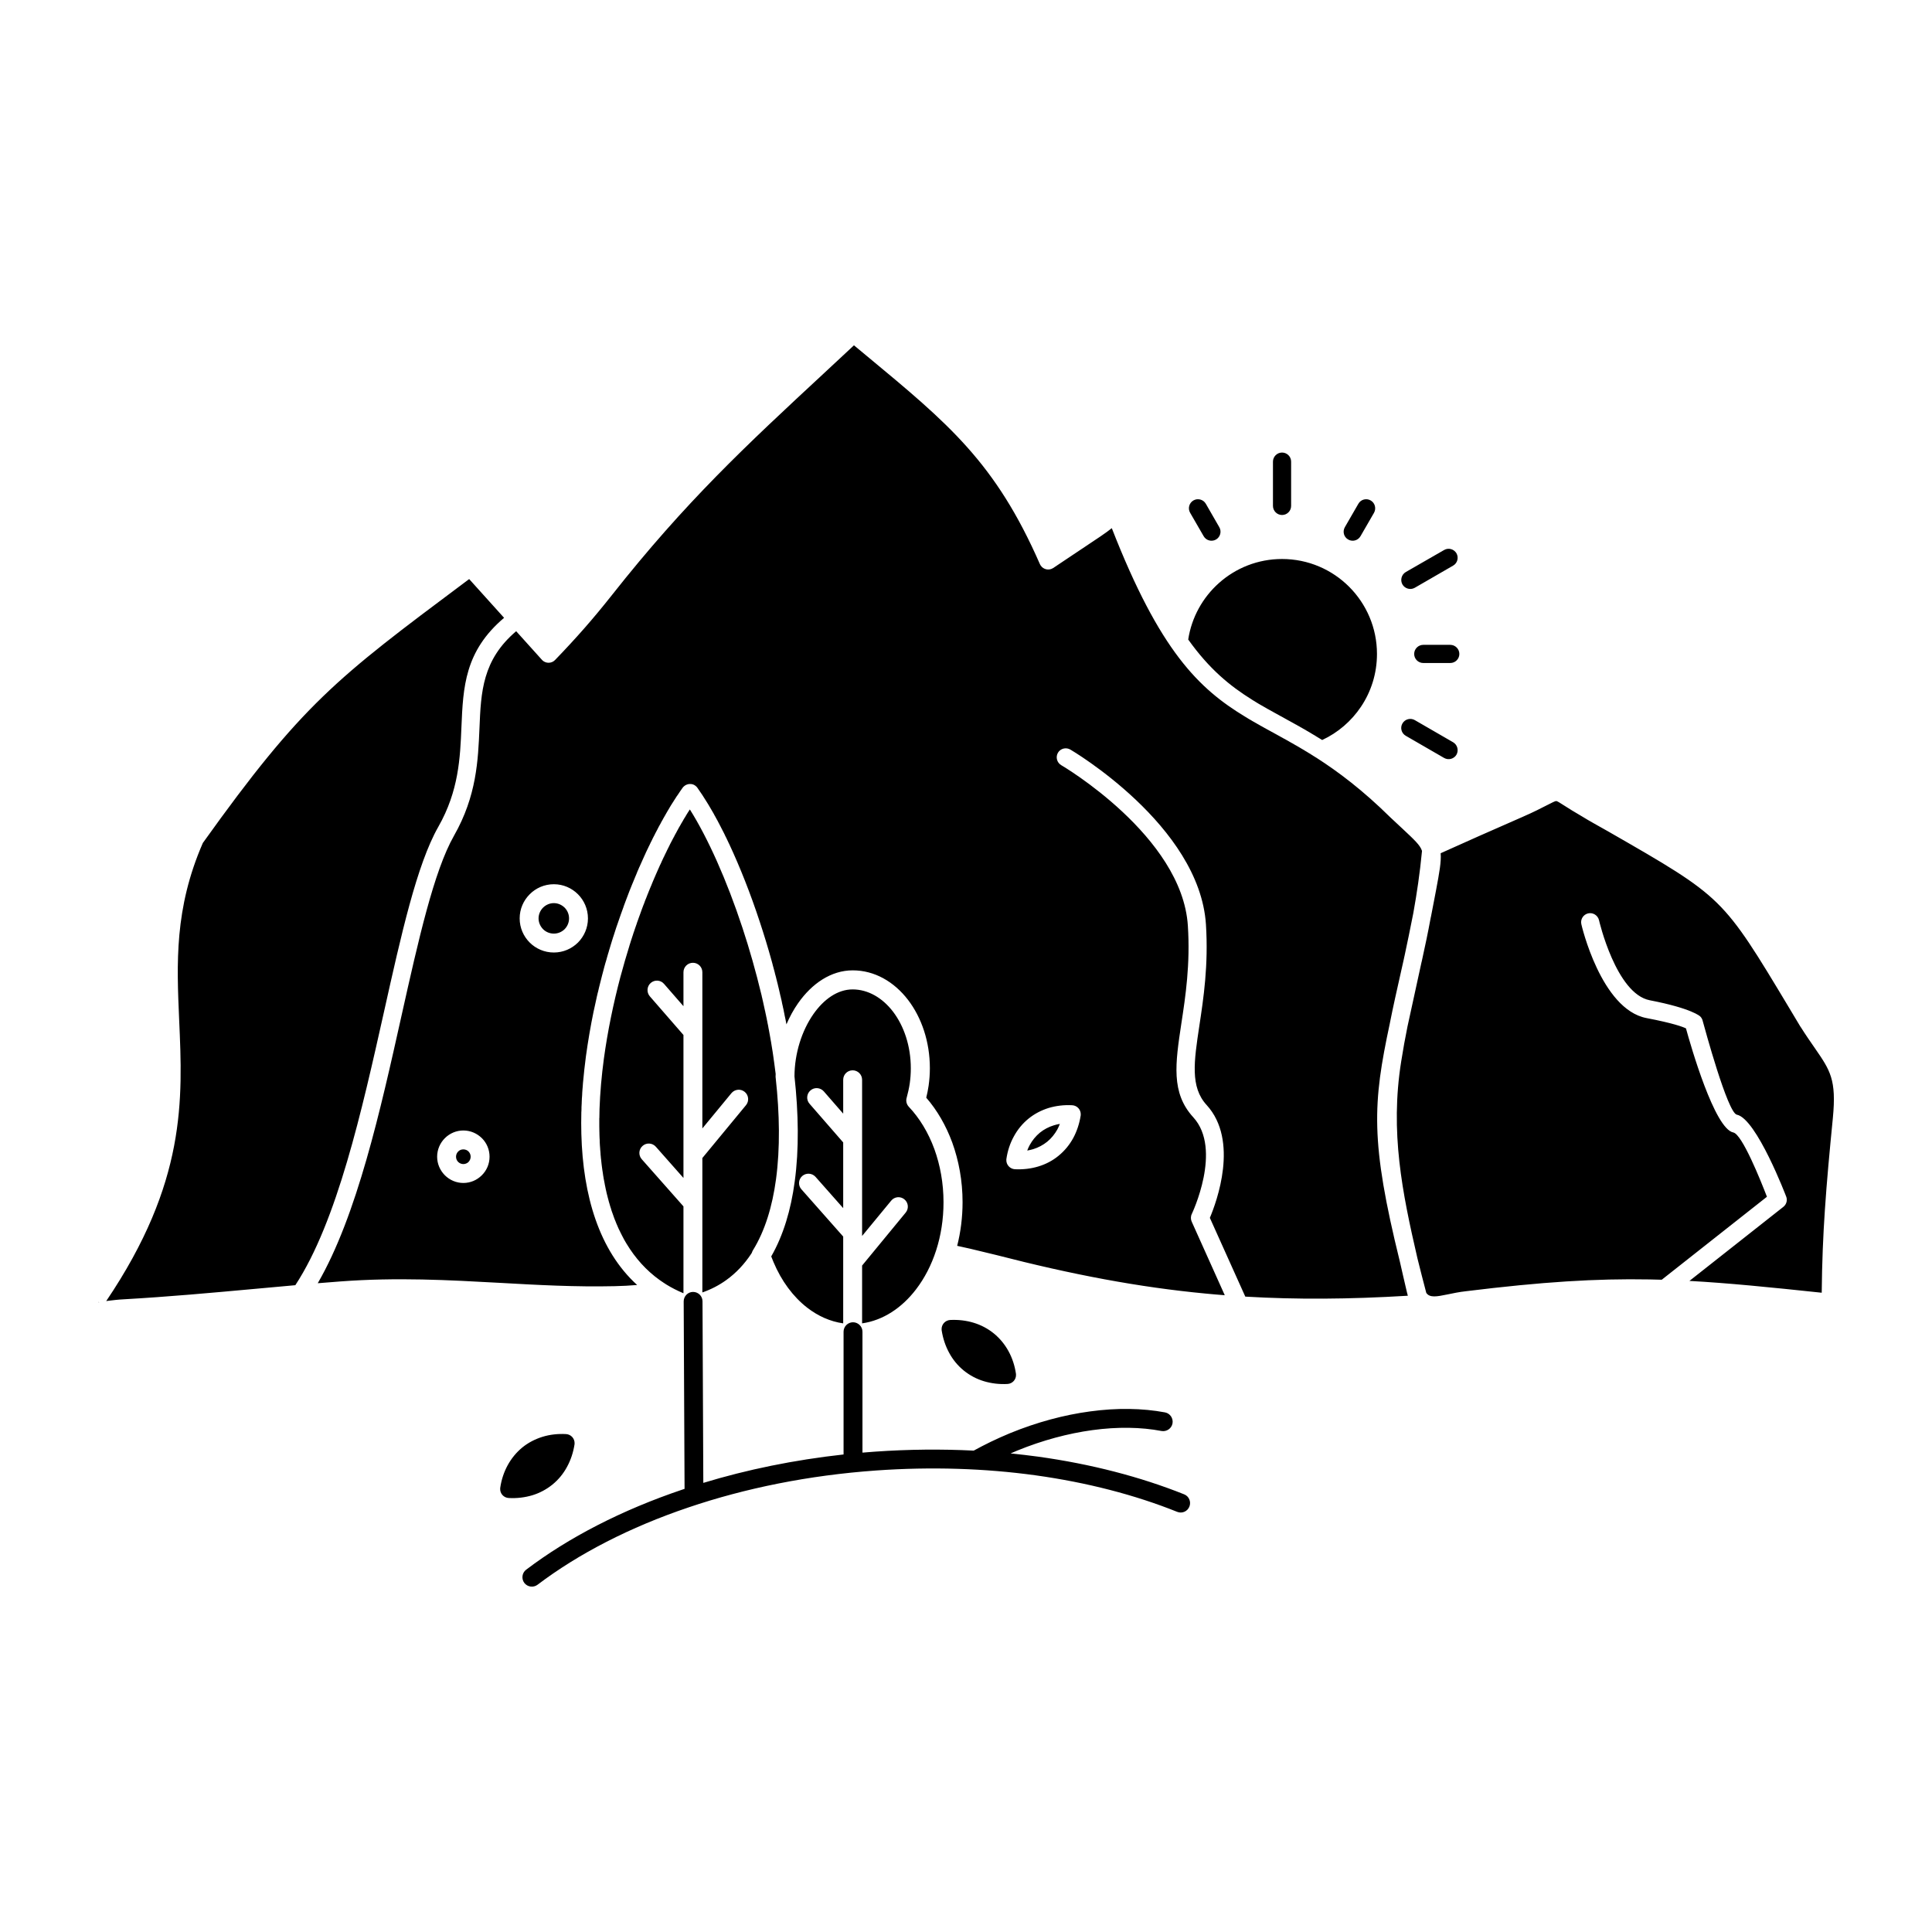
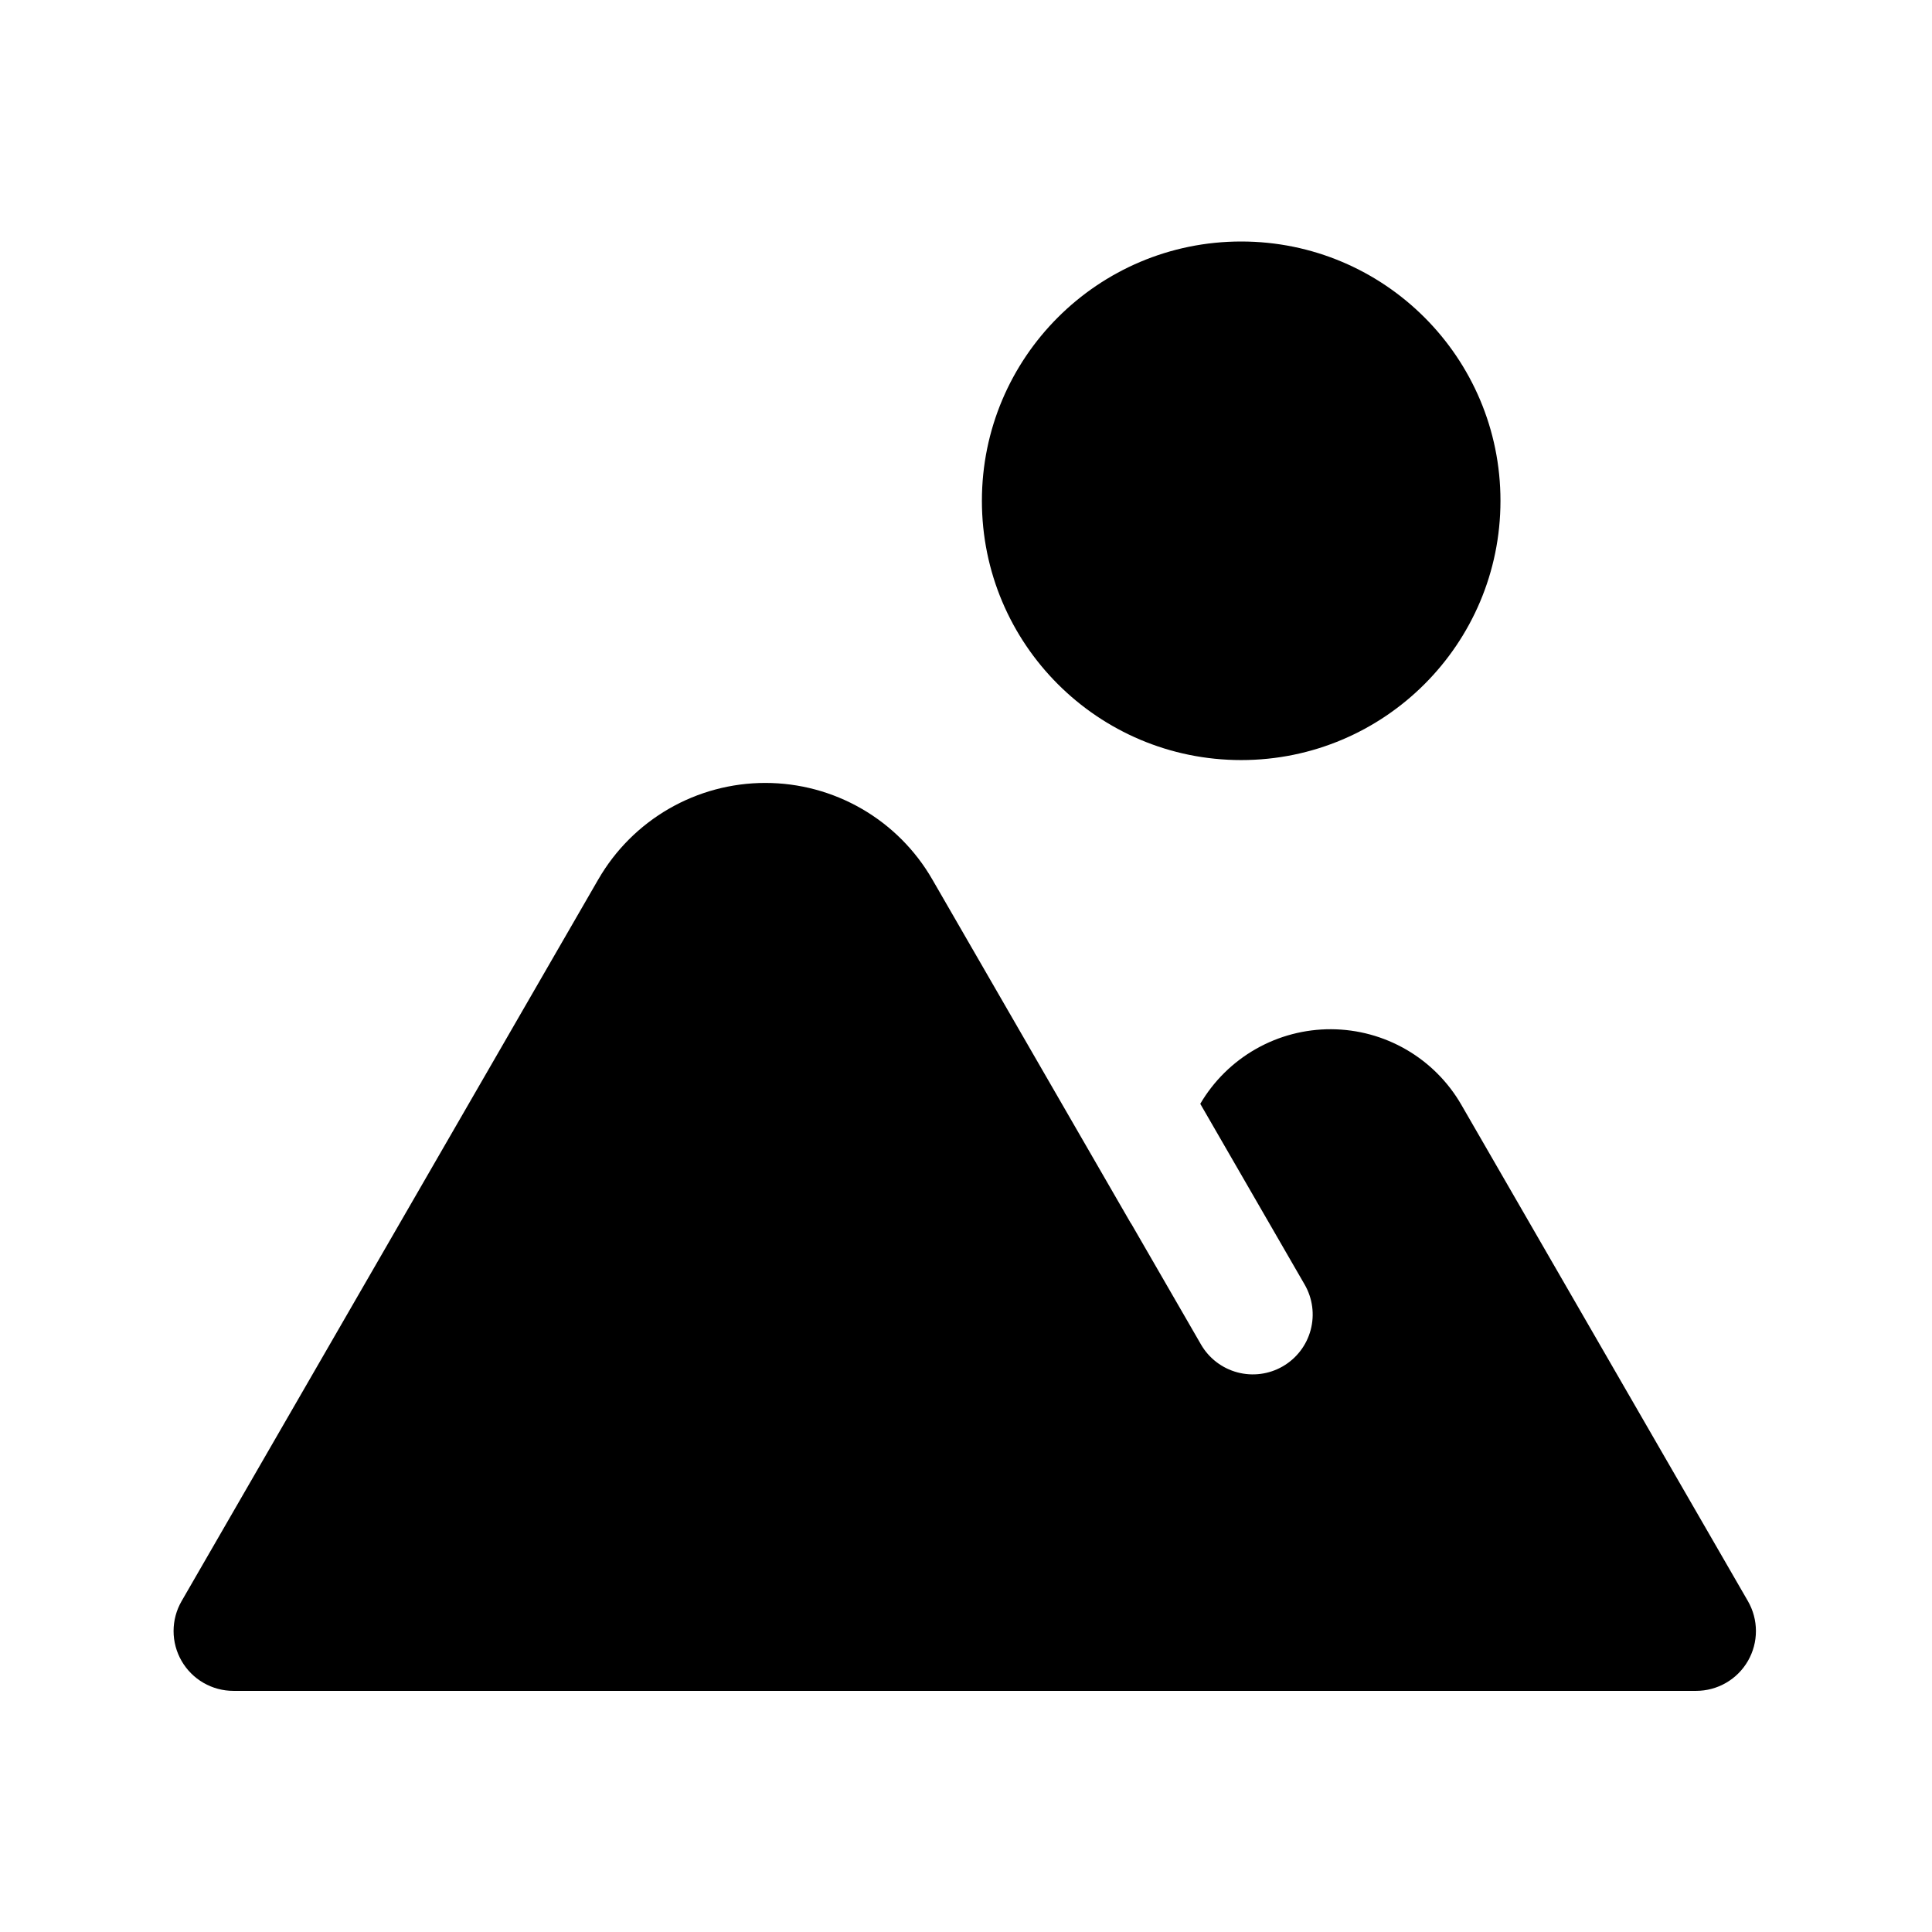
<svg xmlns="http://www.w3.org/2000/svg" width="512" height="512" viewBox="0 0 512 512" fill="none">
-   <path fill-rule="evenodd" clip-rule="evenodd" d="M477.119 272.065L474.321 267.39C465.401 252.523 460.922 245.07 455.033 239.298C449.126 233.507 441.496 229.126 426.16 220.323C423.832 218.993 421.347 217.662 419.078 216.254C417.2 215.178 415.831 214.298 414.775 213.632C413.346 212.713 412.662 212.282 412.408 212.282C412.114 212.282 411.371 212.674 409.942 213.397C408.495 214.141 406.5 215.177 403.448 216.507L391.886 221.594L381.792 226.112C381.969 228.421 381.44 231.238 380.579 235.854L380.169 238.006L379.23 242.877L379.152 243.209C378.428 247.161 377.627 250.916 376.804 254.652L376.726 254.966L376.706 255.044C375.963 258.506 375.259 261.694 374.612 264.648L373.087 271.631L373.009 271.984C372.403 274.977 371.835 278.067 371.327 281.315C368.353 299.997 371.581 315.94 375.63 333.448C376.335 336.304 377.116 339.356 377.978 342.623C378.898 343.993 380.814 343.601 383.514 343.054C385.021 342.741 386.683 342.388 388.444 342.193C408.789 339.689 422.971 338.809 437.153 339.063L440.381 339.142L468.257 317.154C466.556 312.732 461.666 300.565 459.337 300.115C454.368 299.118 448.069 277.15 446.798 272.533C445.957 272.122 443.453 271.164 436.313 269.795C424.262 267.467 419.079 245.009 419.079 244.951C418.766 243.66 419.568 242.368 420.859 242.055C422.15 241.762 423.442 242.564 423.754 243.855C423.754 243.895 428.254 263.359 437.213 265.081C448.462 267.253 450.594 269.364 450.594 269.384C450.927 269.718 451.142 270.128 451.24 270.578C451.729 272.339 457.832 294.913 460.277 295.401C465.502 296.438 473.365 317.116 473.384 317.174C473.736 318.153 473.384 319.229 472.602 319.834L447.718 339.455C457.989 340.021 468.923 341.117 482.774 342.585C482.852 334.584 483.146 327.561 483.616 320.598C484.125 312.949 484.847 305.222 485.728 296.262C486.707 286.09 485.024 283.664 480.974 277.795C479.859 276.191 478.568 274.332 477.16 272.103L477.119 272.065ZM339.755 148.14C333.338 148.14 327.47 150.545 323.028 154.517C318.763 158.312 315.791 163.575 314.89 169.482C320.466 177.307 325.923 181.767 331.831 185.445L332.007 185.562L332.476 185.836L332.809 186.051L333.612 186.54L333.787 186.638L334.023 186.775L334.433 187.01H334.453L334.844 187.244L335.117 187.4L335.256 187.478L335.666 187.712L335.783 187.791L336.076 187.948L336.468 188.163L336.507 188.183L336.918 188.417L337.152 188.534L337.347 188.651L337.758 188.885L337.837 188.924L338.189 189.12L338.521 189.296L339.05 189.59L339.205 189.688L339.479 189.825L339.909 190.06L340.223 190.236L340.32 190.295L340.38 190.315L340.517 190.413L340.673 190.492L340.751 190.531L340.829 190.57L340.985 190.668L341.142 190.746L341.162 190.766L341.299 190.844L341.592 191H341.613L341.769 191.098L341.925 191.176L342.023 191.235L342.238 191.353L342.415 191.451L342.434 191.471L342.572 191.53L342.729 191.628L342.866 191.706H342.886L343.042 191.804L343.198 191.883L343.296 191.942L343.355 191.981L343.532 192.059L343.687 192.157L343.747 192.177L343.846 192.255L344 192.33L344.176 192.428L344.332 192.506L344.488 192.605L344.605 192.683L344.644 192.703L344.977 192.879L345.055 192.918L345.133 192.978L345.798 193.349L345.935 193.427L345.974 193.447L346.13 193.545L346.288 193.643L346.385 193.702L346.64 193.839L346.796 193.938L346.835 193.957L346.972 194.036L347.97 194.642L348.146 194.74L348.654 195.033V195.054L350.396 196.11C354.562 194.173 358.123 191.102 360.666 187.307C363.347 183.317 364.912 178.504 364.912 173.301C364.912 166.356 362.094 160.076 357.556 155.519C352.998 150.956 346.699 148.14 339.755 148.14ZM199.24 332.023C199.299 331.789 199.396 331.592 199.513 331.377C202.702 326.231 204.678 319.757 205.656 312.48C206.752 304.342 206.615 295.187 205.578 285.758L205.538 285.347L205.559 284.604L205.206 281.905L205.187 281.748L205.011 280.535V280.476L204.737 278.599L204.717 278.5L204.326 276.075L204.267 275.762L204.208 275.449L204.149 275.078L203.778 273.023L203.758 272.925L203.64 272.339V272.3L203.523 271.654L203.386 271.028V270.969L203.269 270.402L203.249 270.304L203.151 269.776L203.112 269.62L203.013 269.15L202.974 268.935L202.876 268.524L202.758 267.918L202.739 267.879L202.602 267.254L202.191 265.375L202.073 264.887L202.053 264.749L201.896 264.123L201.857 263.889L201.758 263.497C200.311 257.473 198.629 251.545 196.77 245.911C192.603 233.254 187.595 222.103 182.822 214.514L182.568 214.885L182.392 215.179L182.314 215.277L182.079 215.669L181.942 215.884L181.825 216.079L181.591 216.491L181.513 216.608L181.337 216.881L181.083 217.311V217.331L180.633 218.095L180.594 218.154L180.202 218.858L180.104 219.014L179.851 219.445L179.753 219.64L179.616 219.895L179.362 220.344L179.323 220.443L178.873 221.245L178.638 221.715L178.442 222.067L177.64 223.593L177.562 223.749L177.406 224.082L176.701 225.49L176.682 225.549L176.27 226.391L176.192 226.547L175.958 227.055L175.84 227.27L175.468 228.073L175.409 228.19L175.234 228.6L174.999 229.11H174.98L174.569 230.048L174.51 230.166L173.728 231.945L173.571 232.317L173.337 232.845L173.318 232.923L173.102 233.392L172.906 233.881L172.867 233.96L172.652 234.507L172.495 234.879L172.417 235.056L172.182 235.622L172.085 235.876L171.948 236.189L171.733 236.756L171.674 236.873L171.283 237.891L171.048 238.457L170.873 238.908L170.833 239.045L170.618 239.611L170.481 239.944L170.383 240.199L170.168 240.785L170.09 240.98L169.953 241.373L169.737 241.959L169.717 242.037L169.521 242.565L169.326 243.093L169.306 243.152L169.091 243.759L168.954 244.15L168.875 244.345L168.679 244.952L168.582 245.225L168.464 245.557L168.21 246.301L168.054 246.77L167.839 247.376V247.397L167.134 249.567L167.075 249.763L166.82 250.565L166.781 250.682V250.721C165.979 253.284 165.216 255.906 164.511 258.546L164.452 258.742C162.555 265.901 161.029 273.276 160.032 280.572C159.425 285.072 159.033 289.551 158.877 293.933V294.09L158.837 296.28L158.818 296.378V297.181V297.376V298.002V298.472L158.837 299.548V299.607L158.858 300.388V300.623L158.877 301.171L158.897 301.699L158.917 301.933L158.937 302.696V302.755L158.976 303.46L159.034 304.223L159.074 304.869L159.093 304.967L159.152 305.731V305.926L159.211 306.474L159.251 306.962L159.29 307.217L159.368 307.96V307.98L159.447 308.684L159.486 308.997L159.545 309.429L159.623 310.015L159.644 310.152L159.76 310.877L159.859 311.601L159.937 312.012L159.976 312.305L160.113 312.99V313.01L160.25 313.714L160.289 313.968L160.387 314.419L160.524 315.103L160.68 315.789L160.7 315.906L160.837 316.472L160.935 316.845L161.013 317.158L161.033 317.256L161.189 317.823L161.365 318.508L161.424 318.703L161.561 319.153L161.58 319.232L161.756 319.818L161.971 320.464V320.524L162.166 321.11L162.381 321.697L162.4 321.756L162.596 322.304L162.616 322.382L162.85 323.008L162.909 323.165L163.105 323.634L163.261 324.026L163.34 324.241L163.613 324.847V324.867L163.867 325.454L163.984 325.709L164.024 325.787L164.317 326.374L164.376 326.511L164.435 326.628L164.729 327.215L164.787 327.332L165.022 327.782L165.198 328.115L165.315 328.349L165.628 328.896L165.961 329.464L166.079 329.659C168.368 333.434 171.263 336.682 174.843 339.245H174.863L174.961 339.323L175.879 339.948L175.997 340.026L176.251 340.183L176.271 340.203L176.447 340.32L176.467 340.341H176.487L176.506 340.36C177.954 341.26 179.499 342.043 181.123 342.727V319.703L170.07 307.203C169.151 306.166 169.249 304.582 170.286 303.682C171.303 302.762 172.887 302.861 173.807 303.897L181.124 312.172V274.28L172.204 264.029C171.304 262.972 171.421 261.388 172.458 260.488C173.494 259.589 175.079 259.686 175.979 260.743L181.124 266.65V257.652C181.124 256.263 182.258 255.148 183.628 255.148C185.017 255.148 186.132 256.263 186.132 257.652V299.045L193.839 289.695C194.72 288.638 196.304 288.482 197.36 289.362C198.417 290.222 198.573 291.807 197.712 292.863L186.131 306.889V342.511C188.478 341.691 190.571 340.595 192.449 339.245C195.071 337.366 197.281 334.999 199.1 332.241L199.198 332.065L199.24 332.023ZM133.589 163.73L124.337 153.46L123.261 154.262C89.106 179.79 80.146 186.5 53.756 223.394C46.186 240.765 46.831 255.339 47.477 270.226C48.436 291.451 49.394 313.322 28.15 344.796L28.717 344.718C29.872 344.581 31.221 344.405 32.825 344.327C44.798 343.641 55.909 342.625 67.059 341.607L78.267 340.59C89.359 323.649 95.892 294.364 101.761 268.151C106.319 247.71 110.467 229.106 116.159 219.11C121.577 209.602 121.95 200.819 122.282 192.74C122.732 182.08 123.143 172.572 133.589 163.73ZM146.774 234.33C149.278 234.33 151.527 235.348 153.171 236.99C154.794 238.614 155.812 240.883 155.812 243.386C155.812 245.889 154.794 248.14 153.171 249.783C151.527 251.407 149.278 252.425 146.774 252.425C144.27 252.425 142 251.407 140.377 249.783C138.733 248.139 137.717 245.889 137.717 243.386C137.717 240.883 138.734 238.633 140.377 236.99C142 235.348 144.27 234.33 146.774 234.33ZM122.791 299.59C124.708 299.59 126.43 300.372 127.701 301.624L127.76 301.682C128.992 302.934 129.736 304.657 129.736 306.534C129.736 308.452 128.972 310.192 127.701 311.444L127.642 311.504C126.39 312.735 124.688 313.499 122.791 313.499C120.894 313.499 119.152 312.716 117.901 311.465L117.842 311.405C116.61 310.134 115.846 308.432 115.846 306.534C115.846 304.638 116.629 302.896 117.881 301.643L117.94 301.584C119.191 300.352 120.913 299.59 122.791 299.59ZM266.71 307.102C267.022 304.969 267.687 302.955 268.686 301.155C269.664 299.355 270.955 297.77 272.558 296.46C274.143 295.169 275.962 294.231 277.899 293.624C279.875 293.037 281.968 292.782 284.12 292.899C285.45 292.958 286.468 294.073 286.409 295.403L286.389 295.638C286.057 297.77 285.392 299.785 284.413 301.604C283.434 303.385 282.143 304.969 280.539 306.28C278.955 307.591 277.136 308.53 275.199 309.117C273.222 309.723 271.11 309.958 268.959 309.86C267.648 309.782 266.631 308.667 266.689 307.356L266.71 307.102ZM376.844 225.527L376.805 225.39C376.317 223.942 374.732 222.475 371.739 219.677L368.452 216.607C361.117 209.369 354.641 204.517 348.813 200.781L348.695 200.722L348.342 200.488H348.322L347.031 199.666L346.972 199.646L346.855 199.568L346.678 199.451L346.523 199.373L346.484 199.334L346.13 199.119L346.071 199.098L345.955 199.02L345.759 198.902L345.642 198.825L345.583 198.786L345.407 198.687L345.231 198.57H345.191L345.036 198.472L344.859 198.374L344.76 198.296L344.682 198.257L344.506 198.159L344.33 198.042H344.31L344.154 197.943L343.978 197.845L343.879 197.787L343.782 197.727L343.604 197.629L343.449 197.53H343.428L343.252 197.432L343.076 197.334L343.017 197.295L342.899 197.217L342.724 197.119L342.587 197.041L342.547 197.021L342.37 196.923L342.195 196.825L342.155 196.805L342.018 196.727L341.842 196.629L341.725 196.569L341.686 196.53L341.509 196.432L341.334 196.334L341.313 196.313L341.158 196.235L340.981 196.137L340.883 196.078L340.805 196.039L340.649 195.941L340.473 195.843L340.297 195.765L340.12 195.667L340.06 195.628L339.944 195.569L339.787 195.471L339.631 195.392L339.611 195.373L339.435 195.294L339.279 195.195L339.22 195.157L339.103 195.097L338.926 194.999L338.808 194.94L338.77 194.901L338.593 194.823L338.437 194.725L338.398 194.705L337.752 194.353L337.596 194.275V194.255L337.126 194L336.853 193.862L336.658 193.746L336.208 193.511L336.13 193.452L335.738 193.257L335.386 193.042L335.287 193.003L334.837 192.748L334.661 192.649L334.388 192.493L333.939 192.259V192.239L333.488 191.985L333.234 191.848L333.039 191.73L332.588 191.476L332.529 191.437L332.138 191.221L331.825 191.045L331.708 190.967L331.276 190.713L331.12 190.635L330.827 190.458L330.397 190.185L329.966 189.93C317.7 182.496 307.352 172.539 294.637 139.969C293.893 140.555 292.915 141.299 291.623 142.16L279.103 150.531C278.008 151.256 276.521 150.963 275.778 149.847L275.582 149.494C263.807 122.597 251.423 112.326 229.631 94.27L226.306 91.512L218.598 98.691C197.51 118.254 181.763 132.885 162.161 157.71C159.638 160.899 157.231 163.794 154.845 166.513C152.439 169.252 149.877 172.031 147.099 174.906C146.18 175.865 144.654 175.885 143.714 174.965L136.79 167.277C127.83 174.886 127.458 183.396 127.067 192.923C126.696 201.549 126.304 210.958 120.318 221.464C114.978 230.853 110.889 249.105 106.41 269.155C100.815 294.272 94.595 322.169 84.206 340.068L90.154 339.598C105.275 338.463 118.91 339.227 132.447 339.969C142.483 340.537 152.478 341.084 162.865 340.85C164.92 340.811 166.915 340.694 168.851 340.537C158.757 331.362 154.493 316.848 154.062 300.493C154.003 298.576 154.023 296.62 154.062 294.664L154.082 294.508L154.102 293.822V293.392L154.161 292.296V292.119L154.2 291.278V291.18L154.259 290.417L154.279 290.064L154.299 289.556L154.358 288.714L154.436 287.853V287.814L154.495 286.993C154.71 284.646 154.964 282.279 155.278 279.912C155.825 275.94 156.509 271.931 157.332 267.939L157.351 267.88C157.606 266.706 157.86 265.552 158.114 264.398V264.359L158.31 263.539L158.389 263.185L158.526 262.677L158.721 261.816L158.936 260.956L159.582 258.393L159.816 257.533L160.032 256.691L160.188 256.105L160.266 255.831L160.501 254.99L160.521 254.951L160.755 254.148L160.853 253.777L160.99 253.306L161.186 252.622L161.245 252.466L161.479 251.624L161.538 251.468L161.871 250.333L161.989 249.962L162.224 249.179L162.243 249.14L162.497 248.318L162.595 248.045L162.771 247.497L163.299 245.853L163.318 245.794L163.71 244.68L163.788 244.445L164.474 242.469L164.513 242.352L165.257 240.298V240.259L165.648 239.202L165.765 238.889L166.783 236.208L166.861 236.013L167.585 234.213L167.703 233.94L168.387 232.276L168.543 231.905L168.661 231.632L168.915 230.986L168.955 230.888L169.189 230.361L169.385 229.891L169.463 229.734C169.835 228.894 170.207 228.072 170.578 227.25L170.696 226.977L170.852 226.645L171.126 226.038V226.018L171.4 225.452L171.576 225.08L171.694 224.845L171.967 224.259L172.026 224.161L172.261 223.672L172.457 223.241L172.535 223.104L172.828 222.517L172.906 222.34L173.102 221.949L173.356 221.461L173.396 221.401L173.669 220.834L173.806 220.58L173.962 220.287L174.256 219.738V219.718L174.53 219.191L174.706 218.858L174.823 218.662L175.117 218.135L175.156 218.037L175.391 217.606L175.626 217.214L175.684 217.077L175.978 216.569L176.075 216.392L176.271 216.059L176.525 215.61L176.545 215.571L176.838 215.062L176.975 214.827L177.131 214.573L177.425 214.085V214.065L177.698 213.614L177.874 213.321L177.991 213.145L178.285 212.675L178.344 212.597L178.383 212.538L178.423 212.479L178.462 212.401L178.501 212.341L178.54 212.282L178.579 212.223L178.619 212.145L178.658 212.086L178.698 212.027L178.738 211.968L178.777 211.909L178.817 211.85L178.856 211.791L178.876 211.771L178.896 211.712L178.936 211.653L178.975 211.593L179.015 211.535L179.054 211.476L179.094 211.416L179.133 211.357L179.153 211.318L179.173 211.297L179.212 211.22L179.251 211.16L179.291 211.101L179.331 211.042L179.37 210.983L179.41 210.924L179.449 210.885V210.865L179.508 210.806L179.547 210.747L179.586 210.688L179.626 210.629L179.666 210.57L179.705 210.511L179.745 210.452L179.784 210.393L179.824 210.333L179.864 210.275L179.903 210.215L179.943 210.156L179.982 210.097L180.022 210.038V210.018L180.062 209.979L180.101 209.919L180.141 209.86L180.18 209.801L180.219 209.742L180.258 209.683L180.298 209.624L180.318 209.604L180.338 209.565L180.377 209.506L180.417 209.447L180.456 209.408L180.496 209.349L180.536 209.29L180.575 209.231L180.615 209.192V209.172L180.654 209.113L180.694 209.054L180.734 209.015L180.773 208.955L180.813 208.896L180.852 208.837L180.891 208.778L180.931 208.738L180.97 208.68L181.01 208.64L181.049 208.601V208.581L181.089 208.542L181.129 208.503L181.168 208.464L181.227 208.425L181.267 208.386V208.366L181.306 208.346L181.346 208.307H181.366L181.406 208.268L181.445 208.229L181.504 208.19L181.544 208.17L181.603 208.131L181.642 208.111V208.091L181.701 208.071L181.741 208.051H181.76L181.8 208.012L181.858 207.992L181.897 207.972H181.917L181.957 207.952L182.016 207.932L182.075 207.912L182.134 207.892L182.173 207.871L182.232 207.852L182.291 207.832H182.35L182.409 207.812H182.468V207.792H182.527H182.585L182.625 207.771H182.644H182.684H182.743H182.802C183.31 207.752 183.819 207.869 184.25 208.202C184.484 208.358 184.661 208.554 184.817 208.769C185.698 210.001 186.578 211.351 187.477 212.819L187.615 213.053L187.752 213.268L188.554 214.637L188.828 215.108L189.102 215.577L189.239 215.831L189.357 216.066L189.63 216.536V216.556L189.904 217.044L190.041 217.298L190.178 217.533L190.432 218.042L190.452 218.062L190.705 218.551L190.842 218.824L190.979 219.079L191.233 219.587L191.253 219.607L191.507 220.116L191.664 220.41L191.782 220.644L192.056 221.192V221.212L192.31 221.74L192.466 222.033L193.112 223.402L193.268 223.715C196.124 229.838 198.902 236.841 201.367 244.353C202.482 247.718 203.538 251.181 204.516 254.721L204.634 255.152L204.751 255.582V255.621L205.319 257.715L205.339 257.832L205.417 258.145L205.535 258.576L205.633 258.928L205.653 259.006L205.75 259.437L205.868 259.868L205.907 260.044L205.966 260.298L206.083 260.729L206.182 261.16L206.455 262.294L206.494 262.471L206.593 262.901L206.69 263.332L206.71 263.41L206.788 263.782L206.906 264.212L206.964 264.525L207.004 264.642L207.102 265.073L207.199 265.522L207.219 265.659L207.278 265.953L207.376 266.384L207.474 266.775V266.835L207.572 267.266L207.67 267.696L207.709 267.911L207.748 268.145L207.846 268.577V268.616L207.924 269.026L207.983 269.319L208.101 269.848V269.907L208.14 270.024L208.199 270.337L208.277 270.729V270.768L208.414 271.433V271.472C209.274 269.457 210.311 267.56 211.505 265.858C215.183 260.615 220.269 257.153 225.981 257.153C231.752 257.153 236.936 260.146 240.653 264.998C244.213 269.653 246.424 276.051 246.424 283.073C246.424 284.658 246.307 286.203 246.091 287.728C245.935 288.804 245.719 289.861 245.465 290.898C248.341 294.203 250.688 298.253 252.352 302.772C254.093 307.584 255.09 312.944 255.09 318.578C255.09 322.628 254.581 326.52 253.662 330.159L257.183 330.941L263.991 332.585C284.159 337.788 301.804 341.133 319.567 342.815C321.249 342.972 322.912 343.128 324.575 343.246L315.811 323.742C315.537 323.117 315.517 322.392 315.831 321.728C315.851 321.689 324.027 304.591 316.222 296.082C310.295 289.607 311.469 281.86 313.073 271.219C314.17 264.078 315.46 255.549 314.795 245.319C313.27 221.532 281.305 202.81 281.227 202.772C280.092 202.106 279.701 200.62 280.366 199.485C281.031 198.35 282.499 197.979 283.653 198.643C283.751 198.703 317.886 218.674 319.589 245.006C320.274 255.804 318.943 264.587 317.828 271.923C316.42 281.274 315.383 288.062 319.765 292.834C328.411 302.283 322.406 318.52 320.625 322.745L330.016 343.618C343.591 344.42 357.56 344.322 373.091 343.383L372.857 342.483L371.878 338.278L370.998 334.424C363.095 302.381 363.78 292.444 368.317 271.219L368.356 271.023V271.004C369.237 266.563 370.196 262.358 371.134 258.17L372.034 254.16L372.112 253.789V253.75L372.209 253.358C372.953 249.915 373.716 246.16 374.538 242.011L374.576 241.796C375.475 236.795 376.277 231.455 376.844 225.527ZM149.63 240.531C148.887 239.807 147.89 239.338 146.775 239.338C145.66 239.338 144.642 239.808 143.918 240.531C143.194 241.256 142.725 242.271 142.725 243.386C142.725 244.501 143.195 245.499 143.918 246.243C144.642 246.966 145.66 247.416 146.775 247.416C147.89 247.416 148.888 246.966 149.63 246.243C150.354 245.499 150.804 244.501 150.804 243.386C150.804 242.271 150.354 241.256 149.63 240.531ZM124.18 305.164C123.827 304.812 123.339 304.598 122.791 304.598C122.263 304.598 121.793 304.793 121.46 305.125L121.421 305.164C121.068 305.517 120.853 306.006 120.853 306.533C120.853 307.062 121.049 307.531 121.381 307.884L121.401 307.904C121.772 308.276 122.262 308.491 122.79 308.491C123.318 308.491 123.788 308.276 124.14 307.963L124.16 307.924C124.513 307.571 124.727 307.083 124.727 306.534C124.727 306.026 124.531 305.537 124.199 305.204L124.18 305.164ZM272.891 303.443C272.636 303.892 272.421 304.402 272.226 304.91C272.754 304.812 273.283 304.695 273.811 304.539C275.141 304.127 276.413 303.463 277.527 302.562C278.623 301.663 279.523 300.547 280.208 299.315C280.463 298.845 280.678 298.357 280.873 297.847C280.325 297.926 279.798 298.063 279.288 298.22C277.939 298.63 276.687 299.276 275.572 300.175C274.476 301.096 273.576 302.191 272.891 303.443ZM267.257 358.061C268.255 359.879 268.92 361.895 269.233 364.028L269.253 364.262C269.331 365.592 268.295 366.707 266.984 366.766C264.832 366.883 262.719 366.629 260.763 366.041C258.806 365.455 257.007 364.496 255.402 363.205C253.798 361.894 252.508 360.31 251.549 358.53C250.551 356.711 249.886 354.695 249.554 352.563L249.534 352.328C249.475 350.998 250.492 349.883 251.822 349.806C253.974 349.707 256.068 349.943 258.043 350.549C259.981 351.136 261.799 352.094 263.384 353.385C264.988 354.695 266.278 356.28 267.257 358.061ZM132.572 394.25C132.885 392.119 133.55 390.104 134.548 388.285C135.526 386.504 136.817 384.92 138.402 383.608C139.986 382.317 141.805 381.379 143.762 380.771C145.719 380.166 147.831 379.931 149.983 380.047C151.313 380.107 152.331 381.222 152.272 382.552L152.253 382.786C151.92 384.919 151.255 386.932 150.257 388.753C149.299 390.533 148.007 392.118 146.403 393.428C144.799 394.72 143 395.677 141.062 396.265C139.086 396.851 136.974 397.106 134.822 396.988C133.511 396.929 132.474 395.816 132.552 394.484L132.572 394.25ZM204.384 332.963L204.971 334.43C207.083 339.477 210.194 343.663 213.93 346.558C216.786 348.769 220.014 350.216 223.456 350.705V327.7L212.384 315.179C211.465 314.162 211.563 312.577 212.599 311.658C213.636 310.759 215.202 310.856 216.121 311.874L223.456 320.167V302.757L214.536 292.507C213.617 291.47 213.734 289.886 214.77 288.986C215.807 288.067 217.392 288.184 218.312 289.22L223.457 295.128V286.149C223.457 284.76 224.572 283.645 225.961 283.645C227.33 283.645 228.465 284.76 228.465 286.149V327.543L236.172 318.192C237.032 317.116 238.617 316.96 239.673 317.839C240.75 318.719 240.886 320.284 240.026 321.34L228.465 335.386V350.703C233.981 349.92 238.989 346.635 242.764 341.685C247.264 335.816 250.041 327.678 250.041 318.621C250.041 313.555 249.161 308.781 247.616 304.517C246.011 300.134 243.683 296.3 240.847 293.308C240.222 292.642 240.026 291.723 240.279 290.902C240.612 289.689 240.905 288.398 241.101 287.067C241.277 285.815 241.375 284.485 241.375 283.116C241.375 277.208 239.556 271.887 236.641 268.072C233.863 264.453 230.069 262.204 225.94 262.204C221.989 262.204 218.312 264.807 215.553 268.758C212.482 273.159 210.565 279.164 210.545 285.248C211.622 295.029 211.777 304.576 210.604 313.144C209.607 320.619 207.593 327.367 204.384 332.963ZM337.348 122.337C337.348 121.007 338.444 119.932 339.755 119.932C341.085 119.932 342.16 121.007 342.16 122.337V134.074C342.16 135.404 341.085 136.48 339.755 136.48C338.443 136.48 337.348 135.404 337.348 134.074V122.337ZM385.1 196.713C386.234 197.377 386.625 198.845 385.981 199.998C385.315 201.133 383.848 201.524 382.694 200.859L372.542 194.99C371.388 194.326 370.996 192.858 371.661 191.724C372.327 190.57 373.794 190.177 374.947 190.843L385.1 196.713ZM382.713 145.753C383.848 145.088 385.315 145.498 385.981 146.633C386.626 147.787 386.234 149.254 385.081 149.901L374.928 155.769C373.794 156.415 372.327 156.024 371.661 154.889C371.015 153.735 371.407 152.268 372.542 151.602L382.713 145.753ZM315.399 135.894C314.734 134.759 315.126 133.292 316.259 132.627C317.413 131.961 318.881 132.354 319.546 133.488L323.126 139.709C323.791 140.843 323.399 142.311 322.265 142.975C321.111 143.641 319.644 143.249 318.979 142.095L315.399 135.894ZM384.337 170.891C385.667 170.891 386.742 171.987 386.742 173.297C386.742 174.627 385.667 175.703 384.337 175.703H377.177C375.846 175.703 374.771 174.627 374.771 173.297C374.771 171.986 375.846 170.891 377.177 170.891H384.337ZM359.981 133.507C360.627 132.354 362.093 131.961 363.248 132.627C364.383 133.273 364.773 134.739 364.129 135.894L360.549 142.095C359.883 143.249 358.416 143.641 357.282 142.975C356.129 142.33 355.736 140.863 356.402 139.709L359.981 133.507ZM258.043 384.43C259.471 383.648 260.978 382.866 262.543 382.103C264.166 381.321 265.868 380.557 267.608 379.833C274.807 376.879 282.026 374.962 288.853 374.043C296.012 373.064 302.782 373.182 308.728 374.297C310.078 374.551 310.978 375.861 310.724 377.232C310.469 378.582 309.158 379.461 307.809 379.227C302.39 378.19 296.149 378.092 289.518 378.993C283.082 379.873 276.294 381.673 269.506 384.45L267.823 385.175C270.249 385.409 272.655 385.702 275.022 386.016C289.166 387.972 302.272 391.396 313.813 396.013C315.104 396.521 315.711 397.988 315.203 399.26C314.694 400.55 313.247 401.177 311.956 400.649C300.786 396.17 288.07 392.863 274.356 390.965C261.113 389.146 246.892 388.657 232.181 389.694C214.301 390.965 197.477 394.389 182.473 399.475C166.941 404.717 153.326 411.741 142.449 419.976C141.354 420.798 139.789 420.582 138.947 419.487C138.126 418.391 138.341 416.807 139.437 415.986C150.704 407.436 164.809 400.16 180.889 394.741L181.417 394.566L181.183 344.877C181.183 343.508 182.298 342.373 183.667 342.373C185.056 342.373 186.171 343.488 186.171 344.857L186.386 392.981C197.948 389.459 210.448 386.896 223.554 385.449V352.918C223.554 351.548 224.669 350.414 226.058 350.414C227.428 350.414 228.562 351.548 228.562 352.918V384.961C229.638 384.883 230.734 384.784 231.83 384.706C240.77 384.078 249.534 384 258.043 384.43ZM26.311 345.169C26.017 345.012 25.861 344.934 26.174 345.149L26.311 345.169Z" fill="black" />
+   <path d="M463.214 424.31L387.29 292.811C383.795 286.739 378.767 281.692 372.709 278.173C366.651 274.654 359.776 272.786 352.77 272.757C345.764 272.728 338.874 274.538 332.787 278.007C326.7 281.475 321.63 286.48 318.084 292.522L345.749 340.429C347.854 344.073 348.424 348.403 347.336 352.468C346.247 356.532 343.589 359.998 339.945 362.102C336.302 364.206 331.971 364.777 327.907 363.688C323.842 362.6 320.377 359.941 318.272 356.298L299.737 324.199L299.717 324.236L247.059 233.036C242.576 225.267 236.126 218.816 228.359 214.331C220.592 209.845 211.781 207.484 202.812 207.484C193.843 207.484 185.032 209.845 177.265 214.331C169.498 218.816 163.049 225.267 158.566 233.036V233.027L48.127 424.31C46.734 426.721 46.001 429.455 46 432.239C45.999 435.023 46.732 437.758 48.123 440.169C49.515 442.58 51.517 444.582 53.928 445.974C56.339 447.366 59.074 448.098 61.857 448.098H449.483C452.267 448.098 455.002 447.366 457.412 445.974C459.823 444.582 461.825 442.58 463.217 440.169C464.609 437.758 465.341 435.023 465.34 432.239C465.34 429.455 464.606 426.721 463.214 424.31V424.31Z" fill="black" />
+   <path d="M328.927 201.427C366.876 201.427 397.64 170.663 397.64 132.714C397.64 94.764 366.876 64 328.927 64C290.977 64 260.213 94.764 260.213 132.714C260.213 170.663 290.977 201.427 328.927 201.427Z" fill="black" />
</svg>
